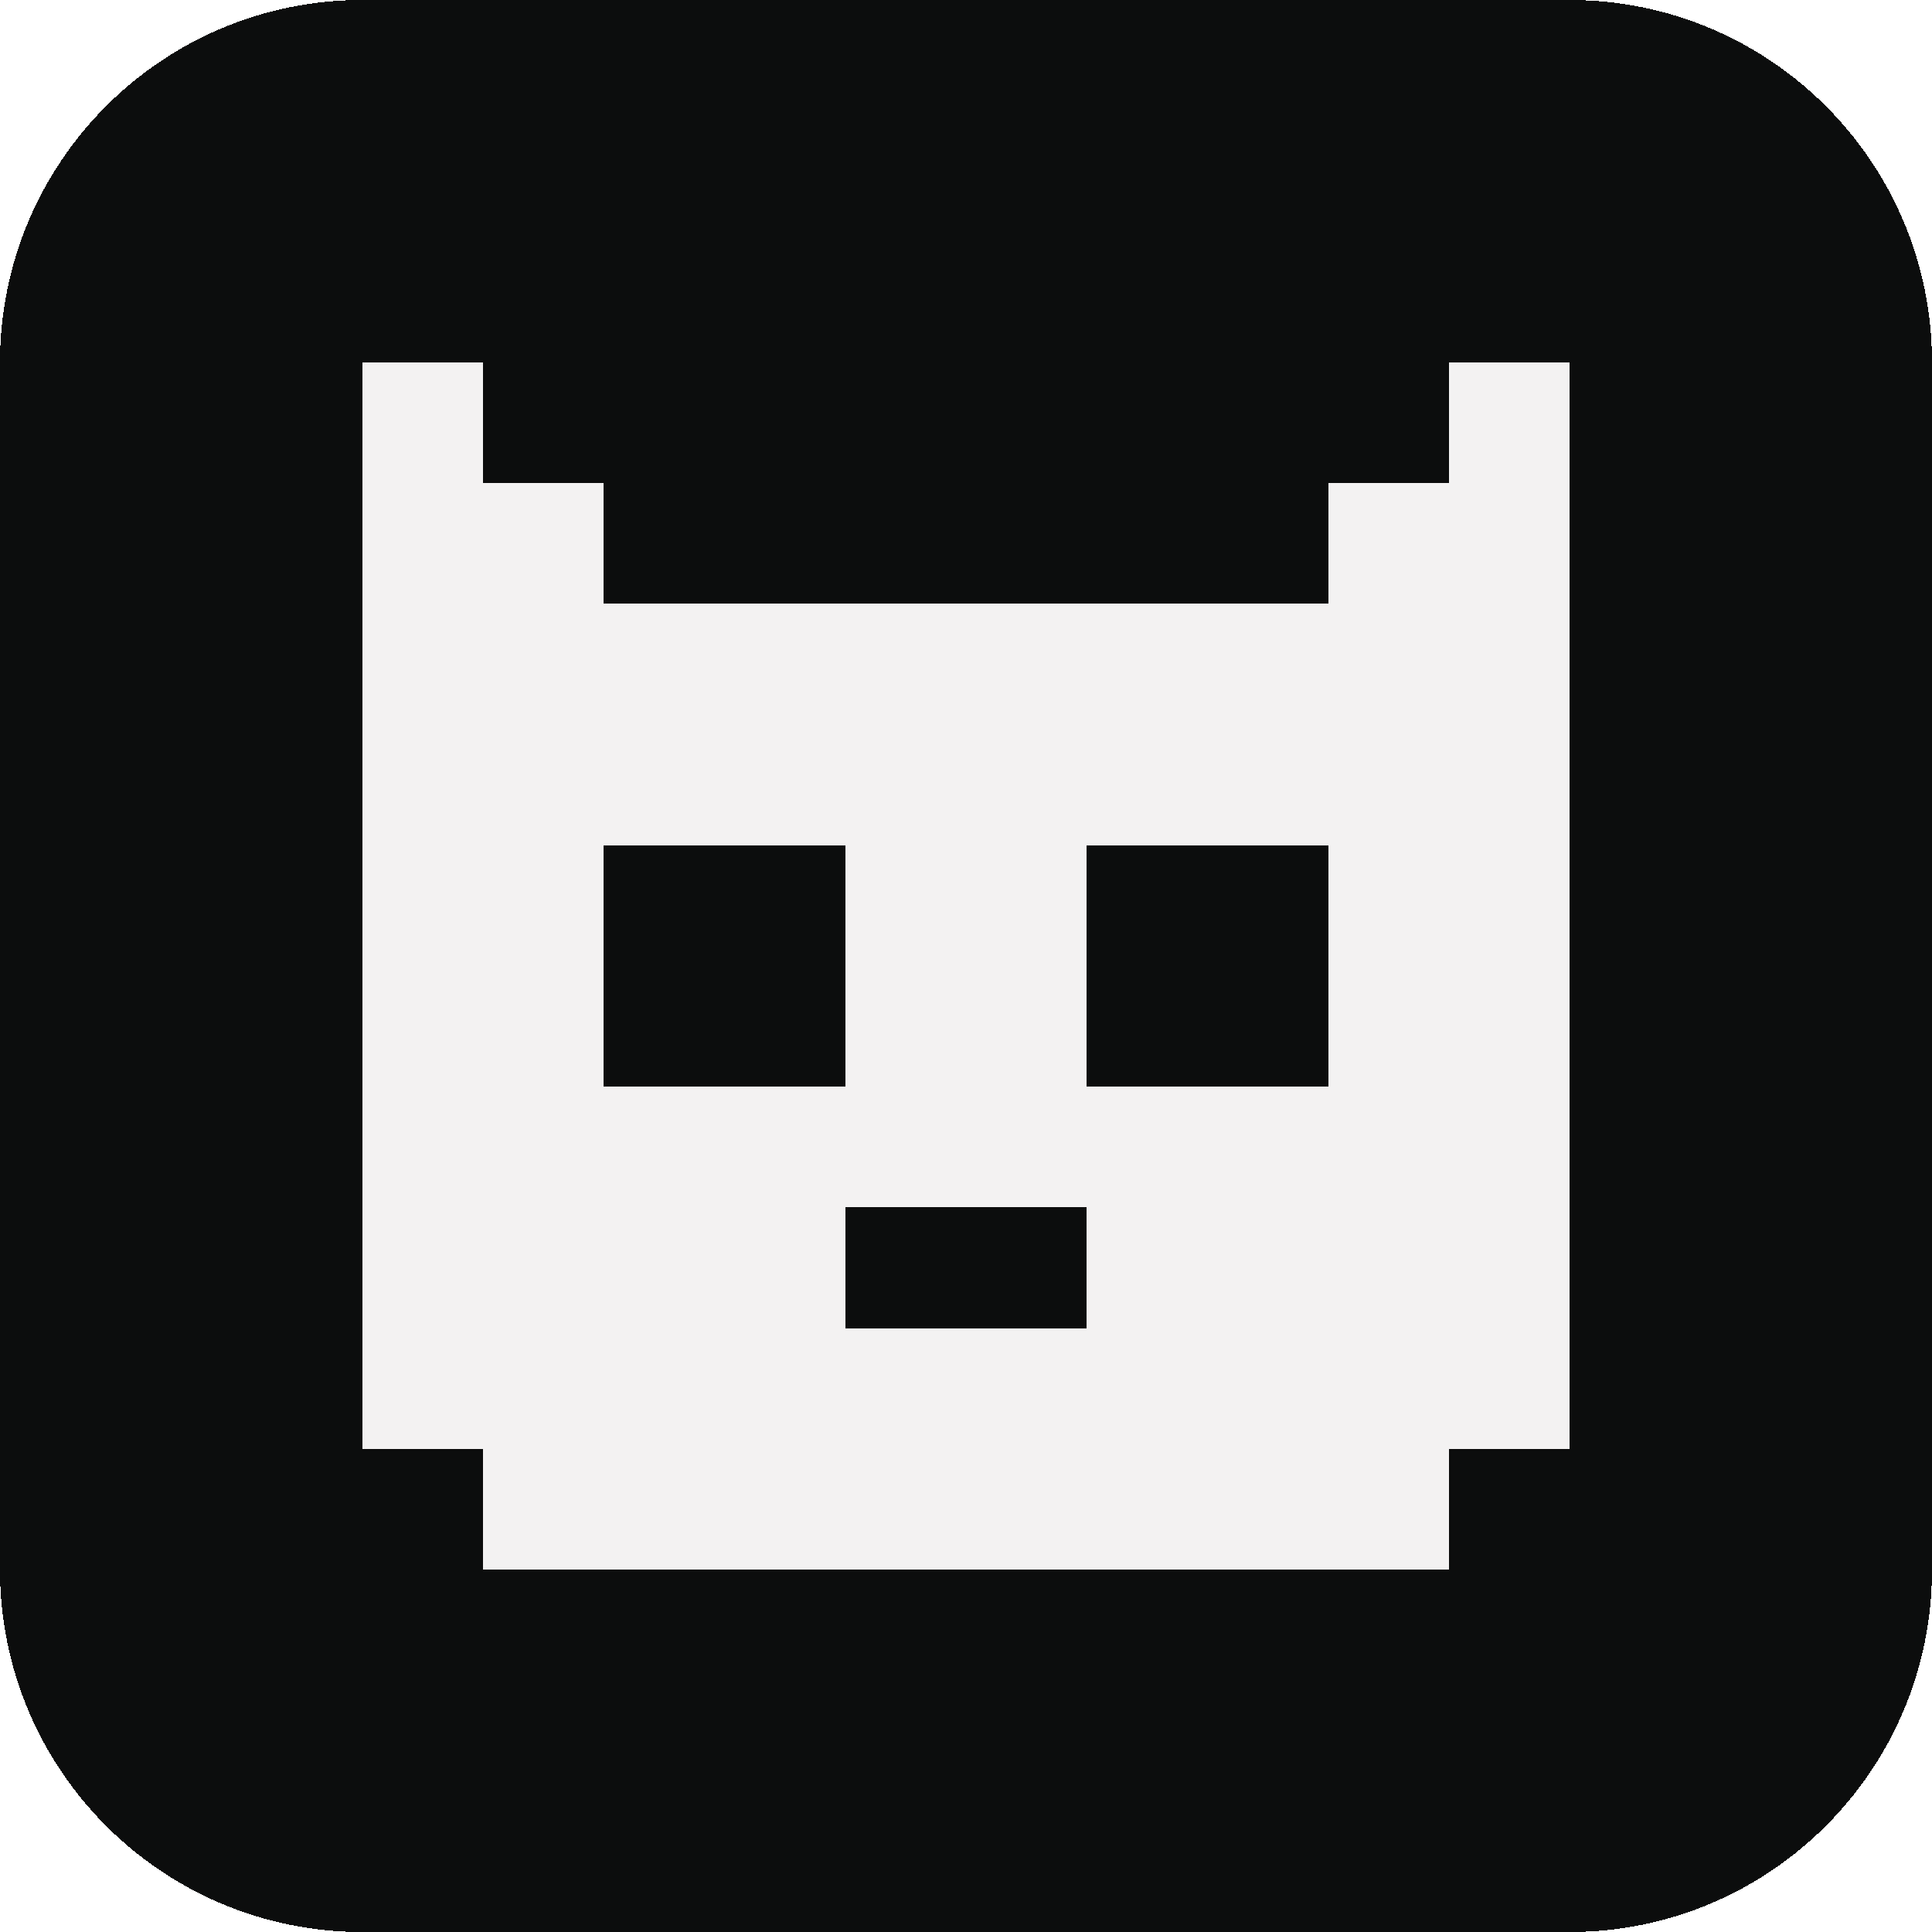
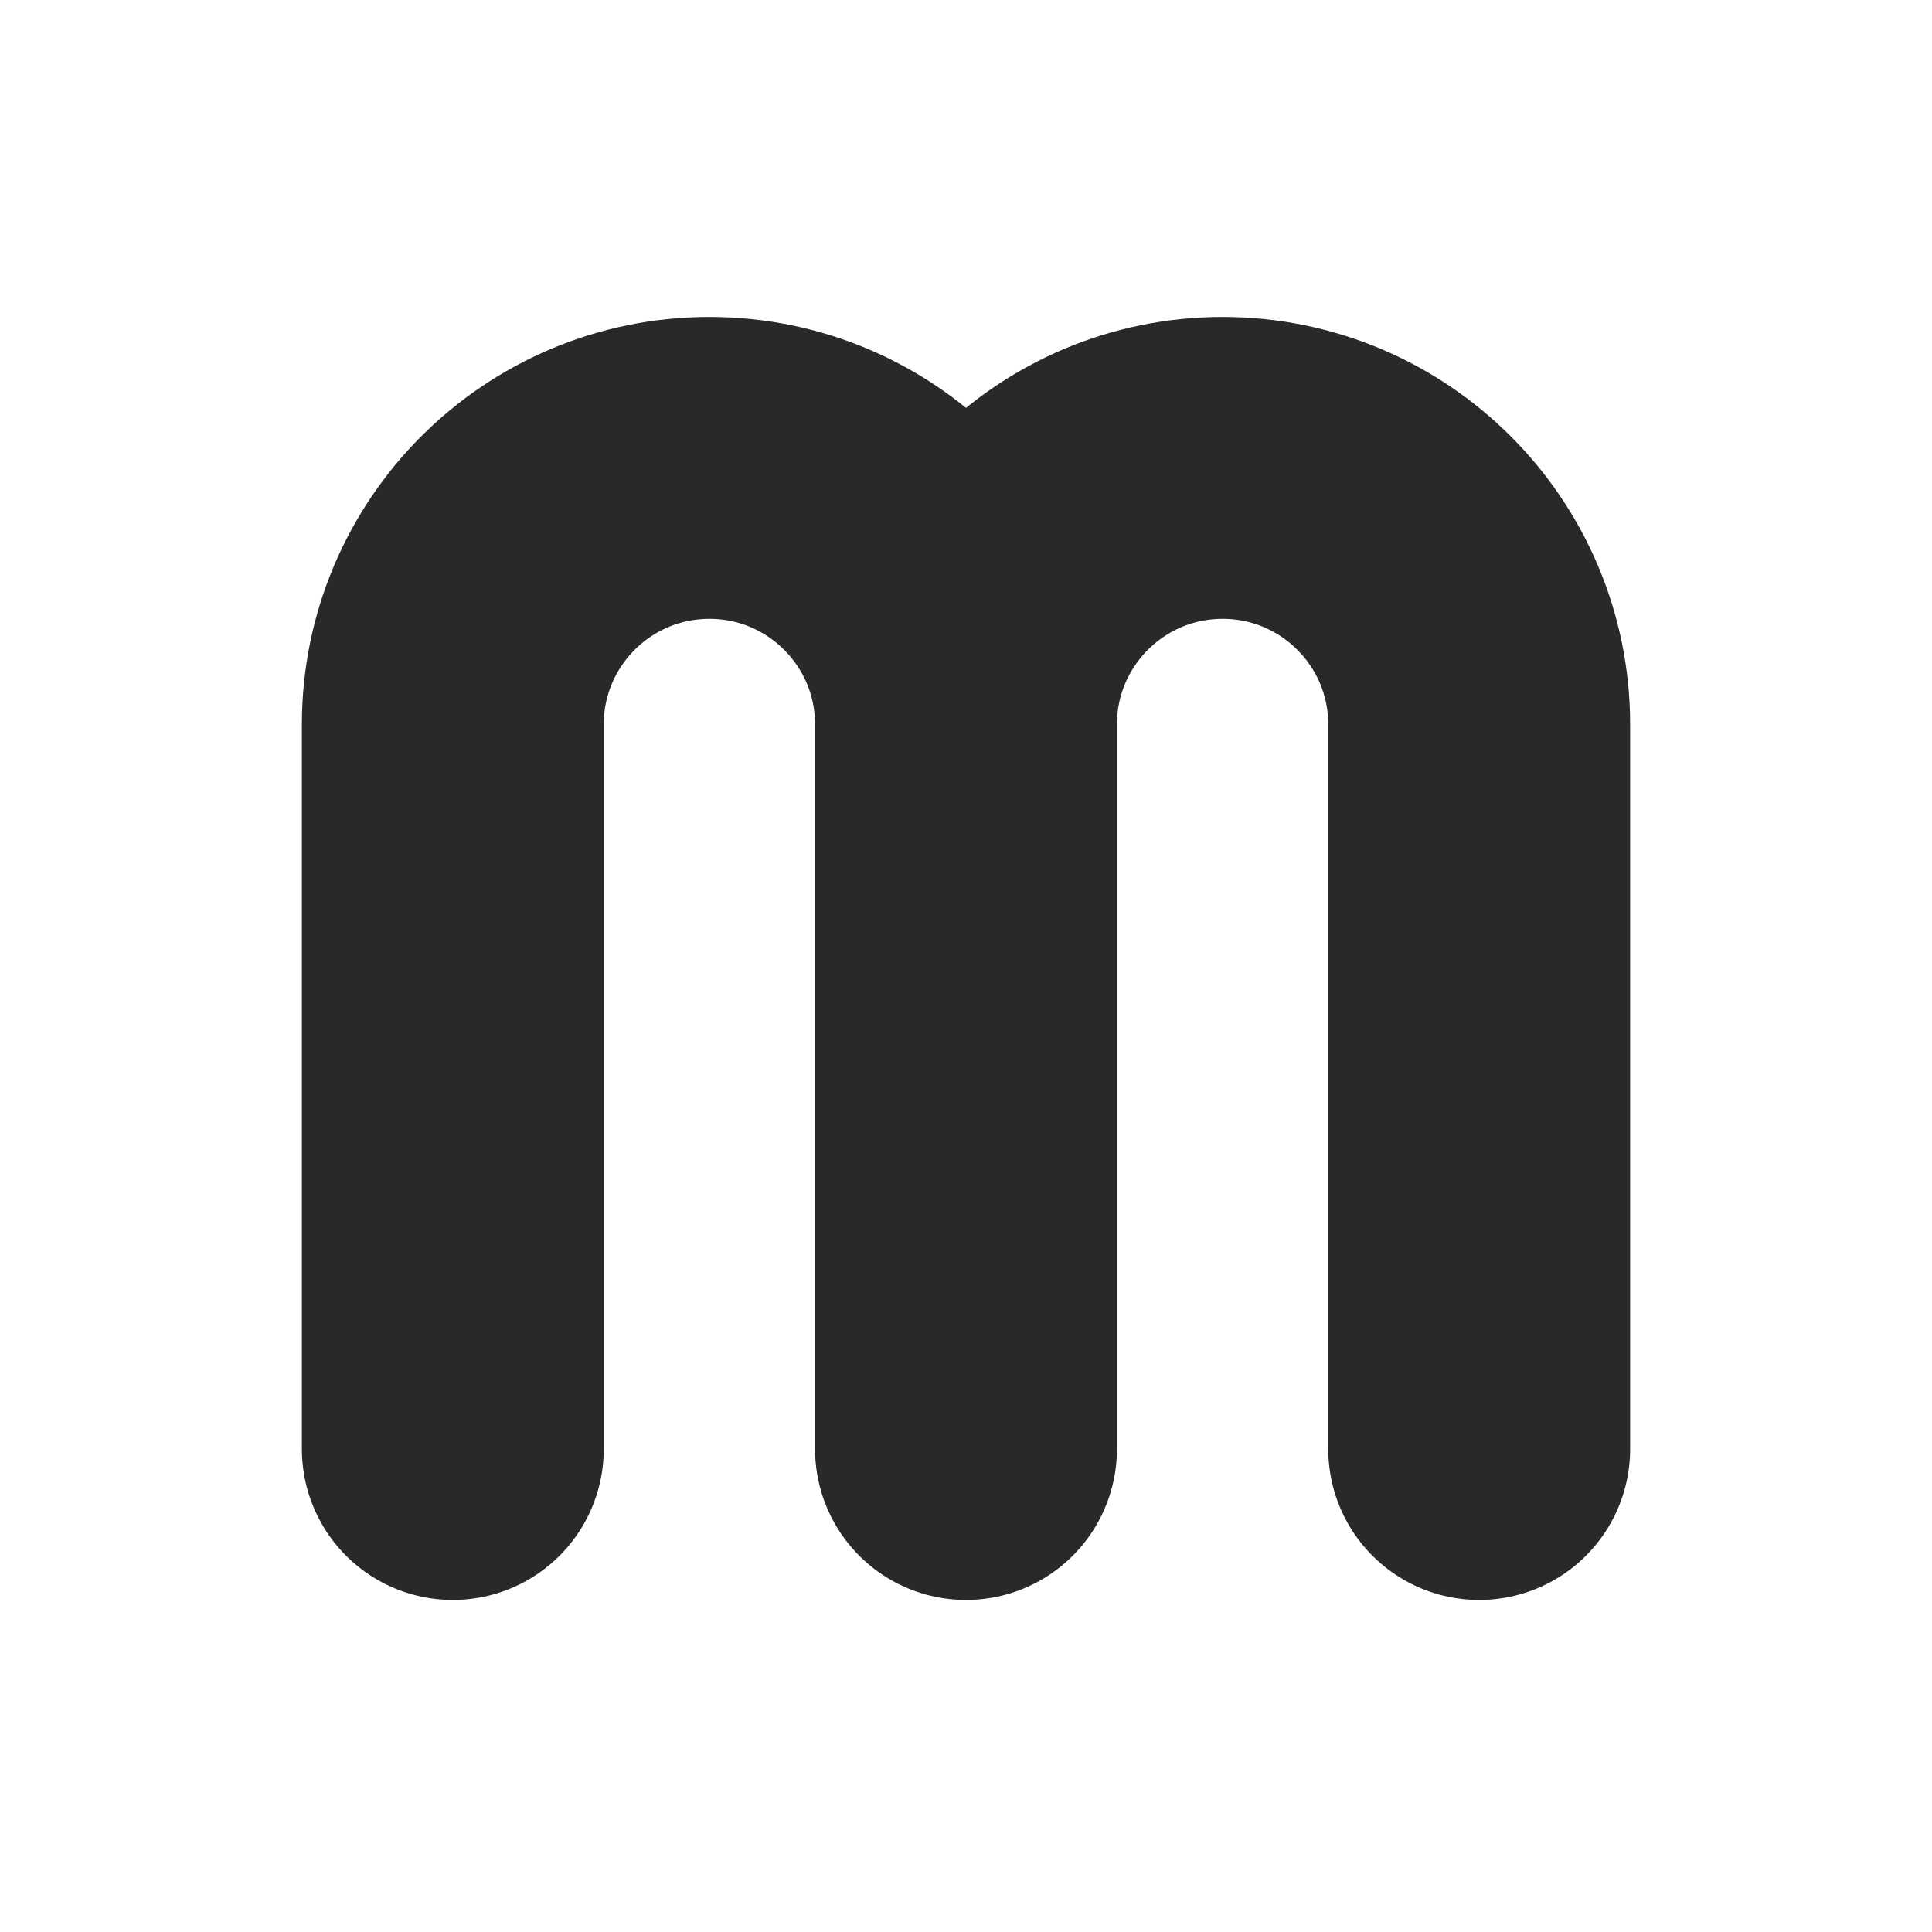
- <svg xmlns="http://www.w3.org/2000/svg" viewBox="0 0 16 16" shape-rendering="crispEdges">
-   <rect width="16" height="16" rx="3" fill="#0c0d0d" />
-   <g fill="#f3f2f2">
-     <rect x="3" y="3" width="1" height="1" />
-     <rect x="12" y="3" width="1" height="1" />
-     <rect x="3" y="4" width="2" height="1" />
-     <rect x="11" y="4" width="2" height="1" />
-     <rect x="3" y="5" width="10" height="1" />
-     <rect x="3" y="6" width="10" height="6" />
-     <rect x="4" y="12" width="8" height="1" />
-   </g>
-   <g fill="#0c0d0d">
-     <rect x="5" y="7" width="2" height="2" />
-     <rect x="9" y="7" width="2" height="2" />
-     <rect x="7" y="10" width="2" height="1" />
-     <rect x="1" y="9" width="2" height="1" />
-     <rect x="13" y="9" width="2" height="1" />
-   </g>
+ <svg xmlns="http://www.w3.org/2000/svg" viewBox="0 0 32 32">
+   <style>path { stroke: #292929 } @media (prefers-color-scheme: dark) { path { stroke: #ededed } }</style>
+   <path d="M7.5 24V12a4.25 4.25 0 0 1 8.5 0v12M16 12a4.25 4.25 0 0 1 8.5 0v12" fill="none" stroke-width="5" stroke-linecap="round" stroke-linejoin="round" />
</svg>
